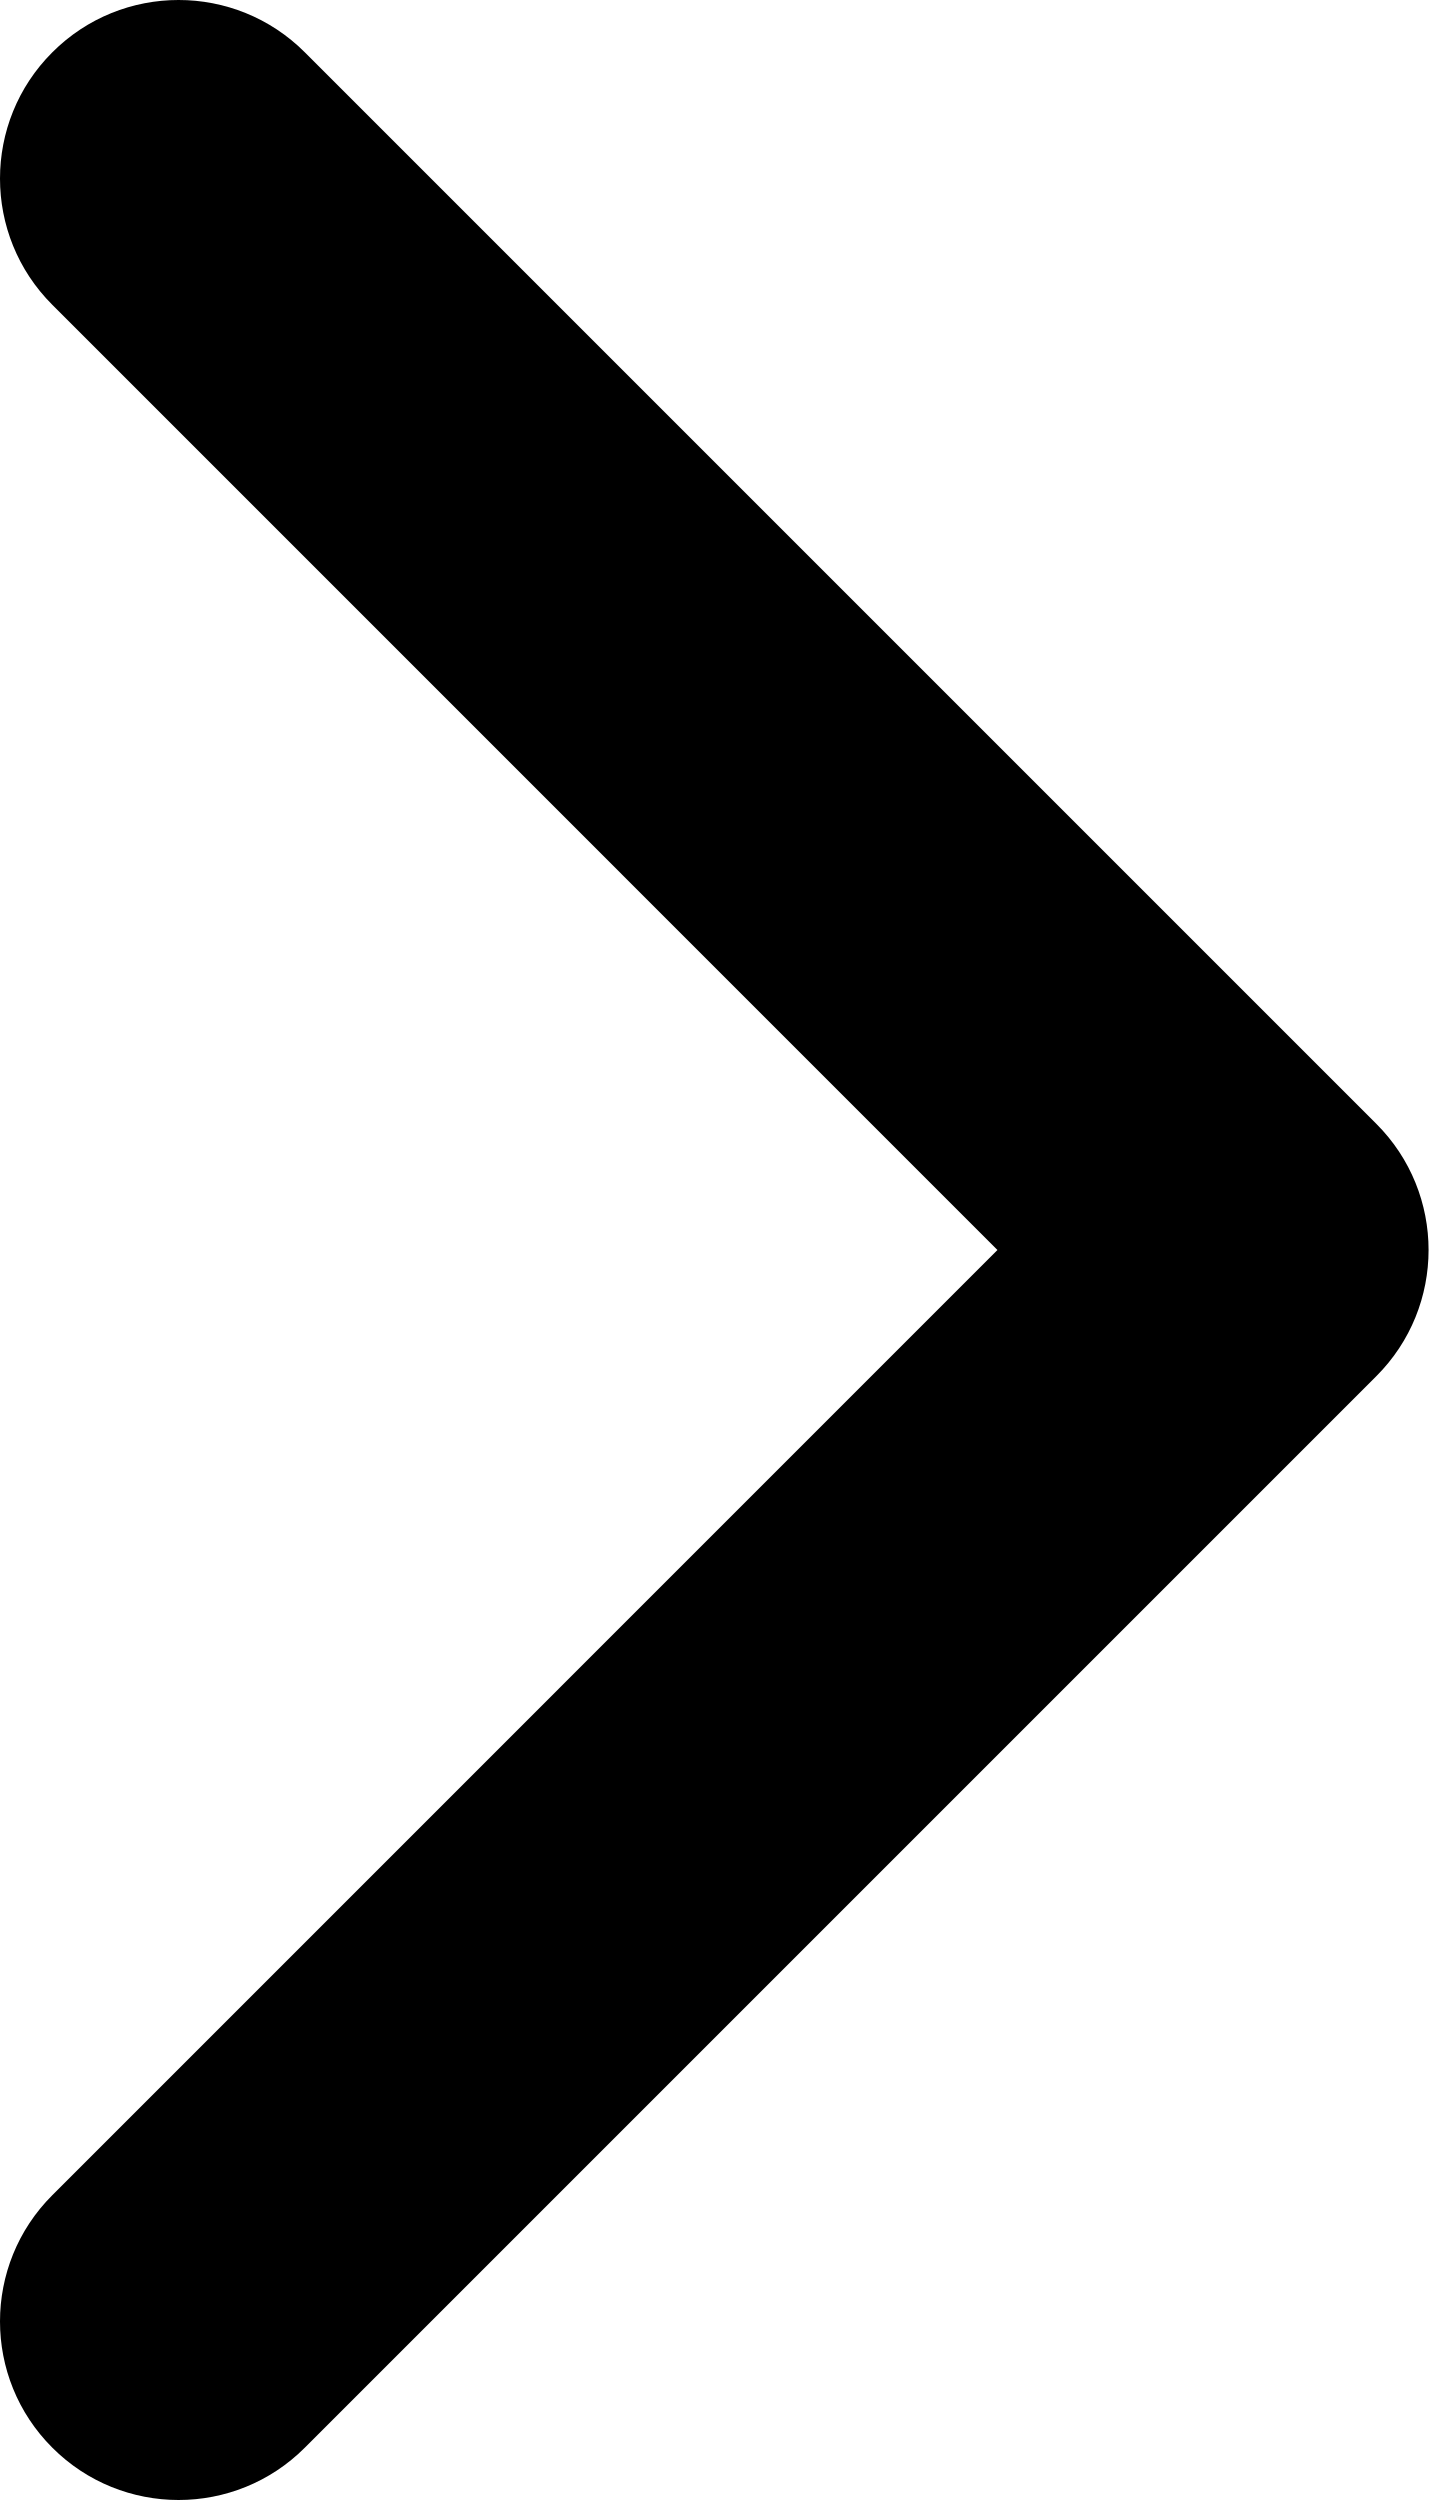
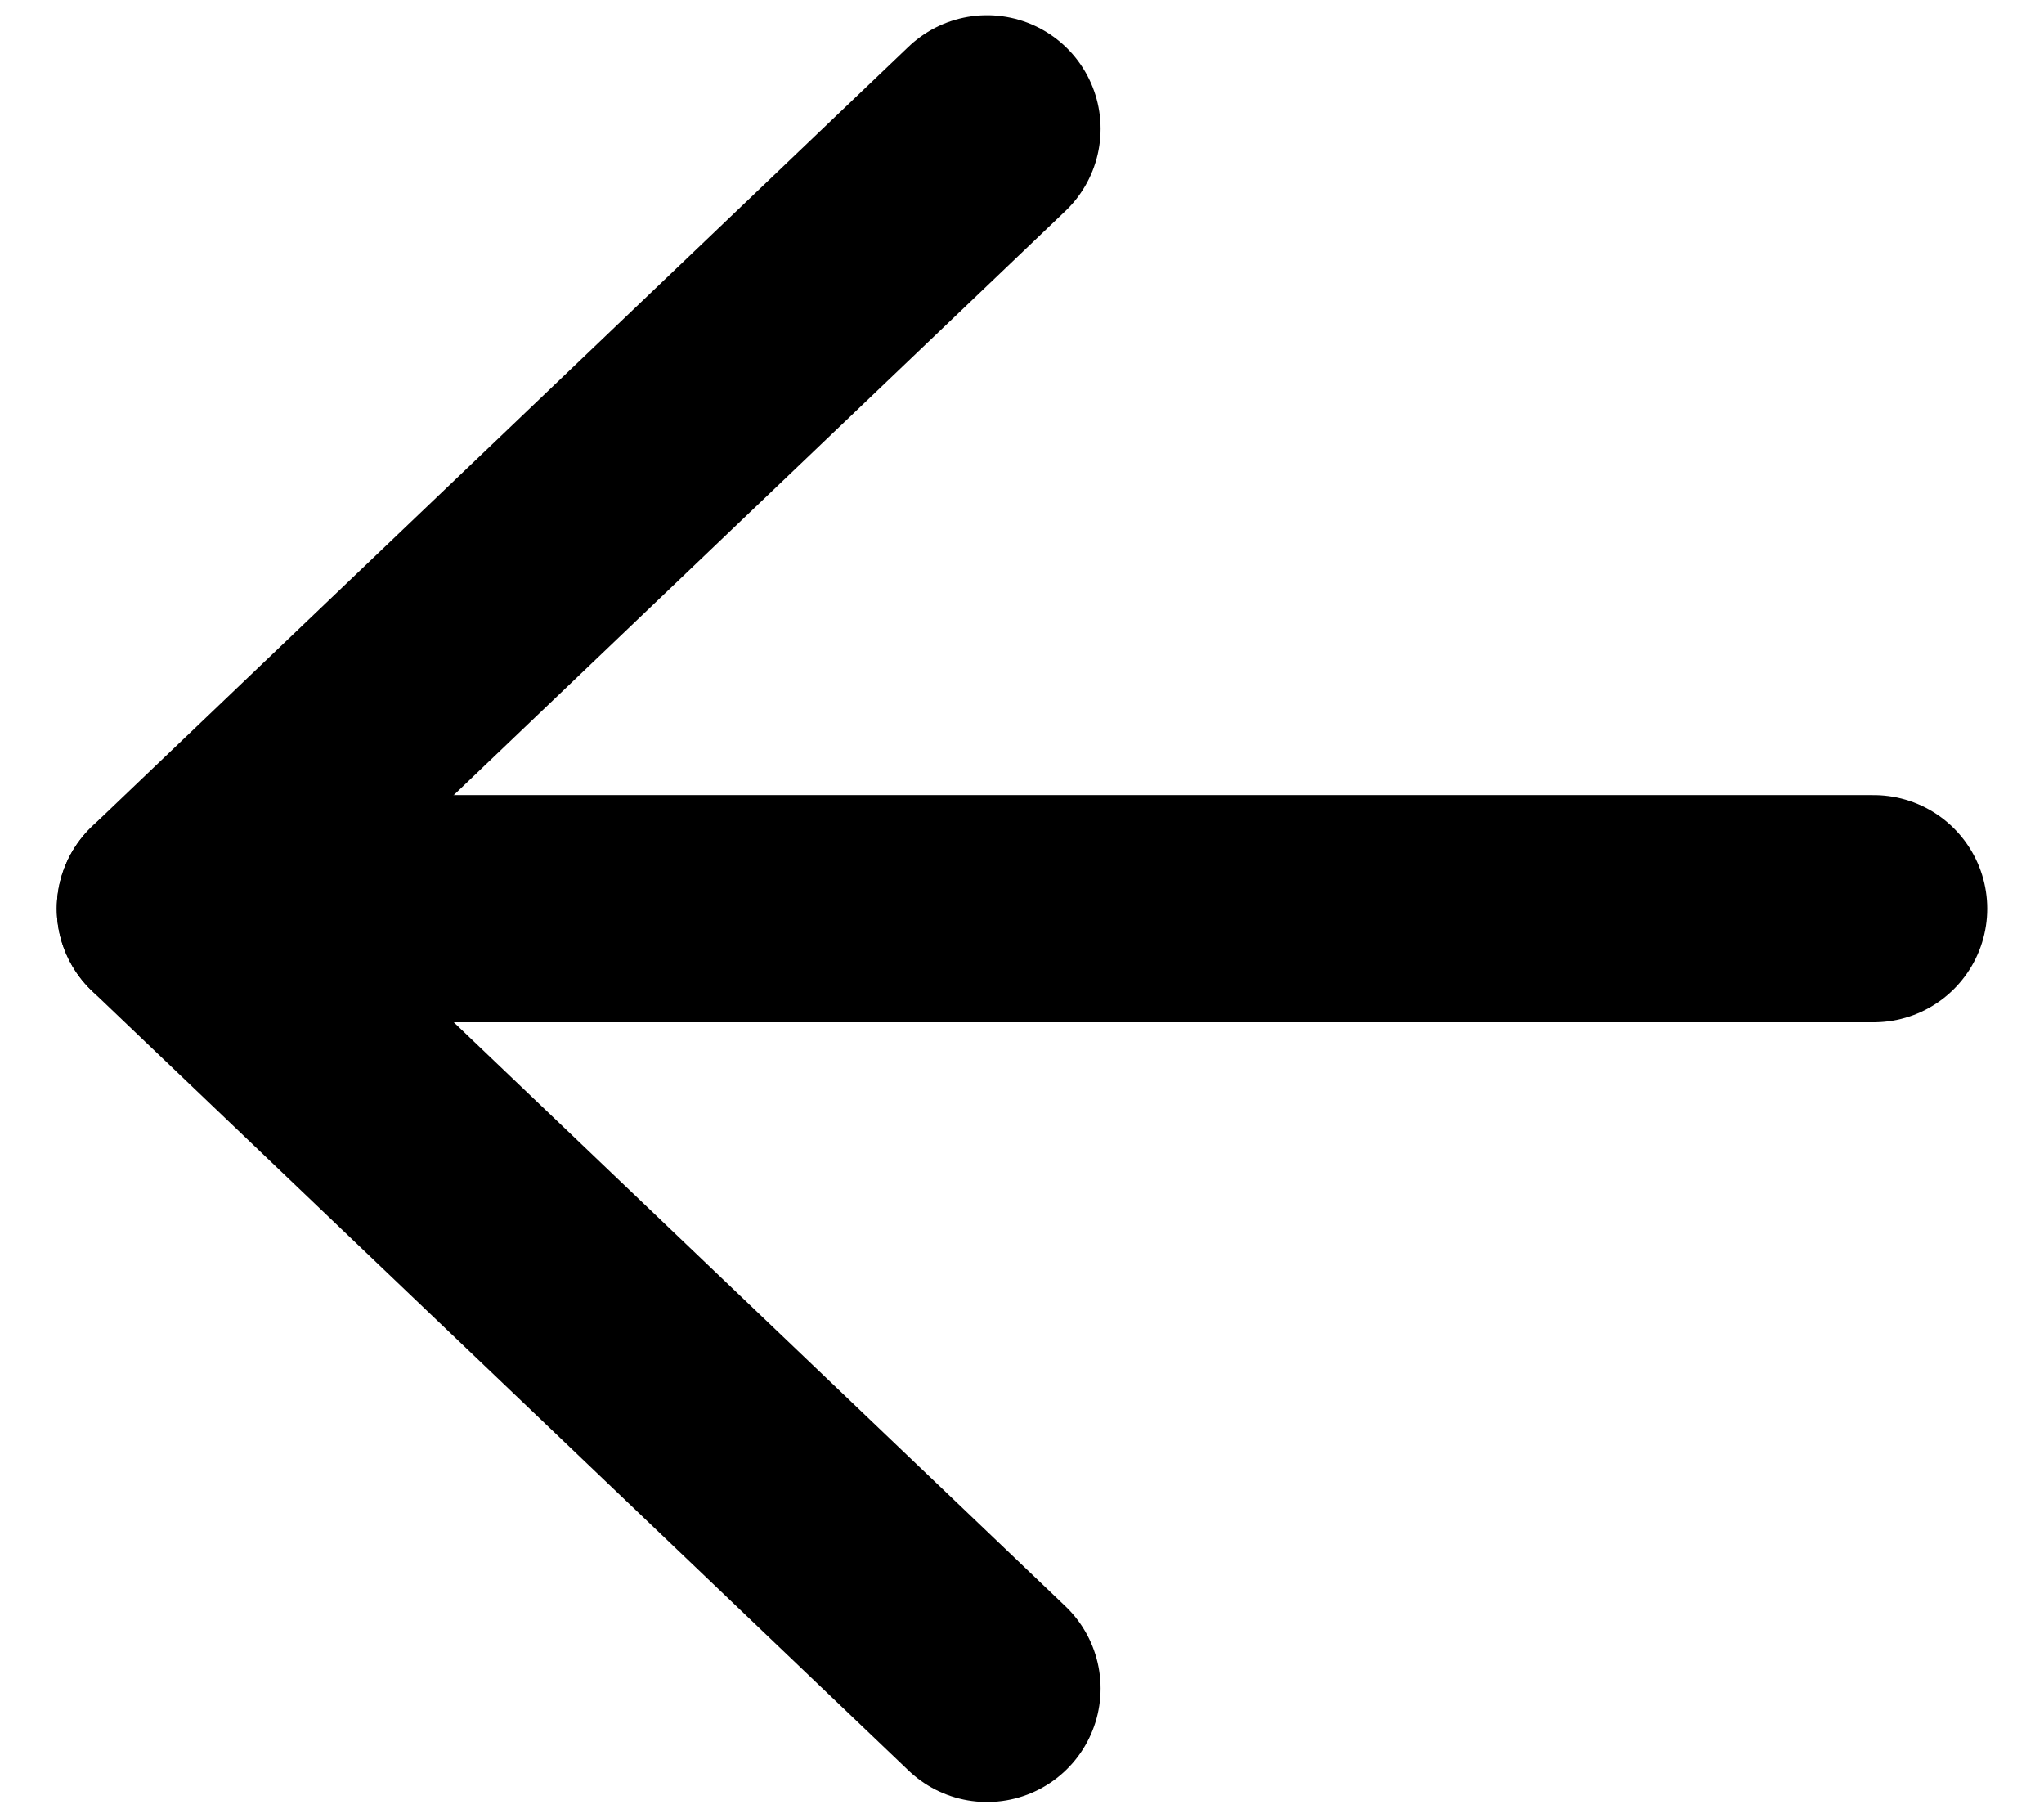
- <svg xmlns="http://www.w3.org/2000/svg" width="current" height="current" viewBox="0 0 24 42" fill="currentColor">
-   <path d="M5.121 0.879C3.95 -0.293 2.05 -0.293 0.879 0.879C-0.293 2.05 -0.293 3.95 0.879 5.121L16.757 21L0.879 36.879C-0.293 38.05 -0.293 39.95 0.879 41.121C2.05 42.293 3.95 42.293 5.121 41.121L23.121 23.121C24.293 21.95 24.293 20.05 23.121 18.879L5.121 0.879Z" fill="current" />
+ <svg xmlns="http://www.w3.org/2000/svg" width="current" height="current" viewBox="0 0 18 16" fill="none">
+   <path d="M8.692 14.865L1.5 8L8.692 1.134" stroke="black" stroke-width="2" stroke-linecap="round" stroke-linejoin="round" />
+   <path d="M1.5 8L16.5 8" stroke="black" stroke-width="2" stroke-linecap="round" stroke-linejoin="round" />
</svg>
